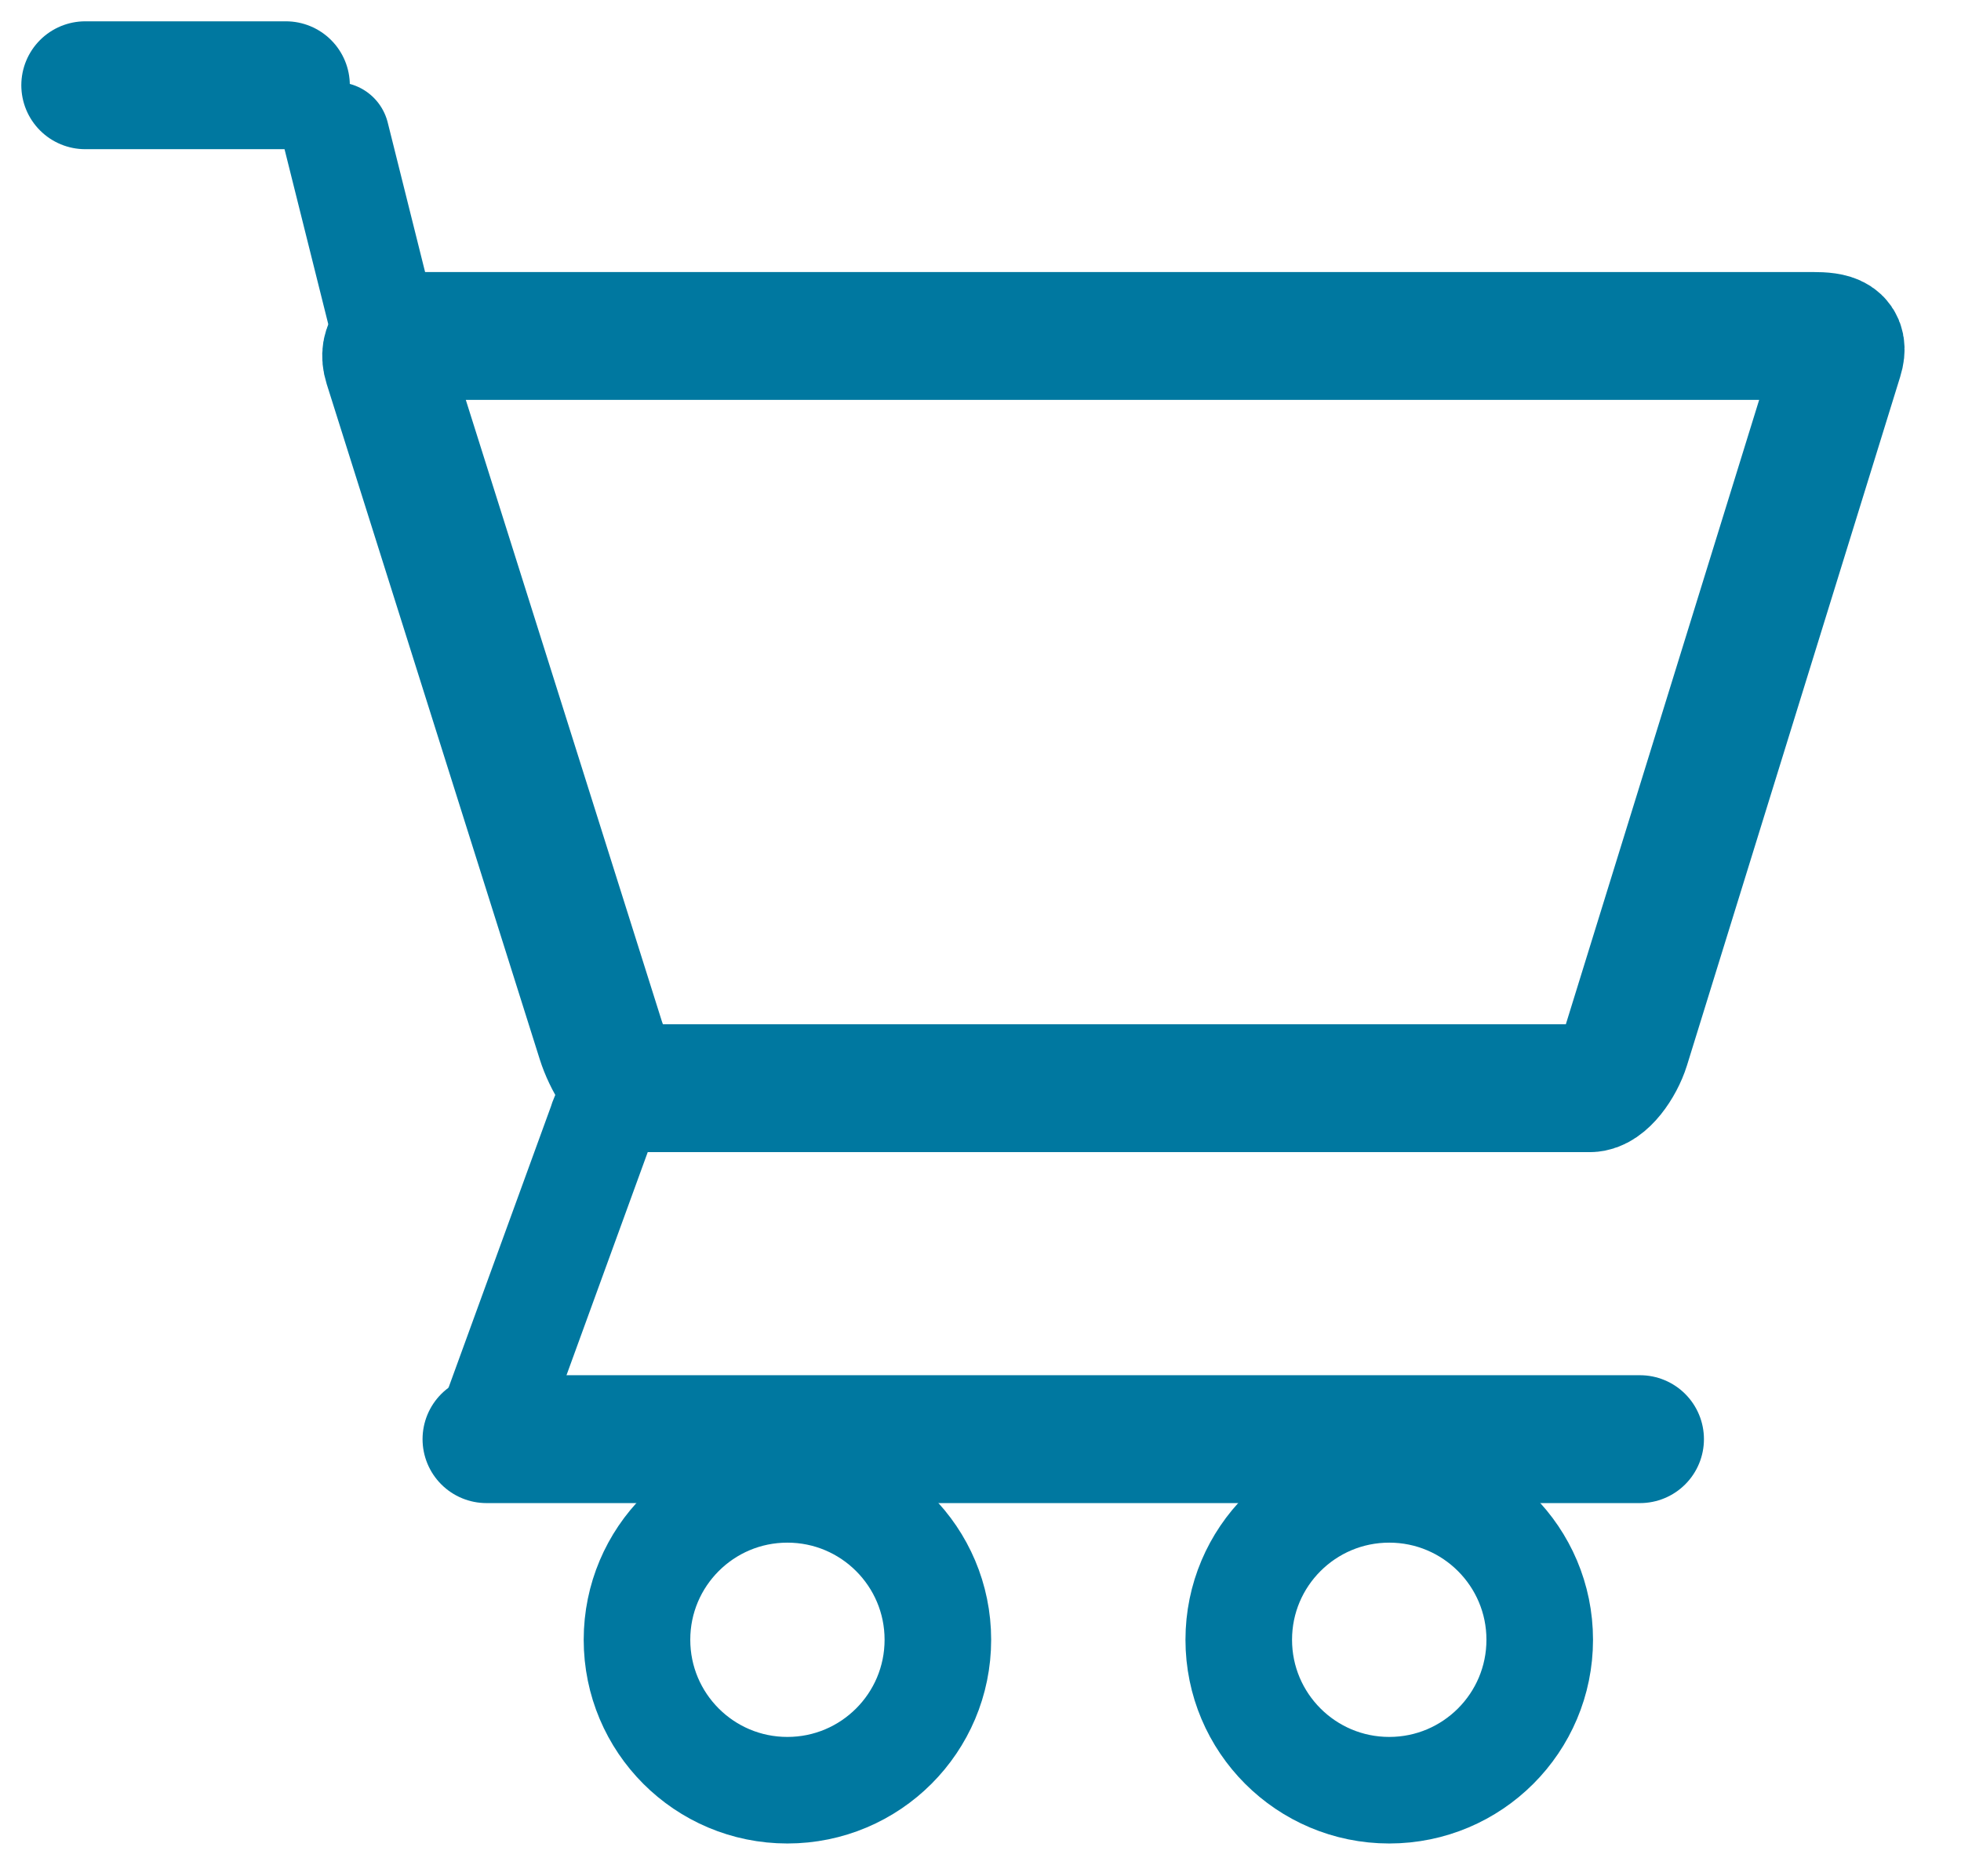
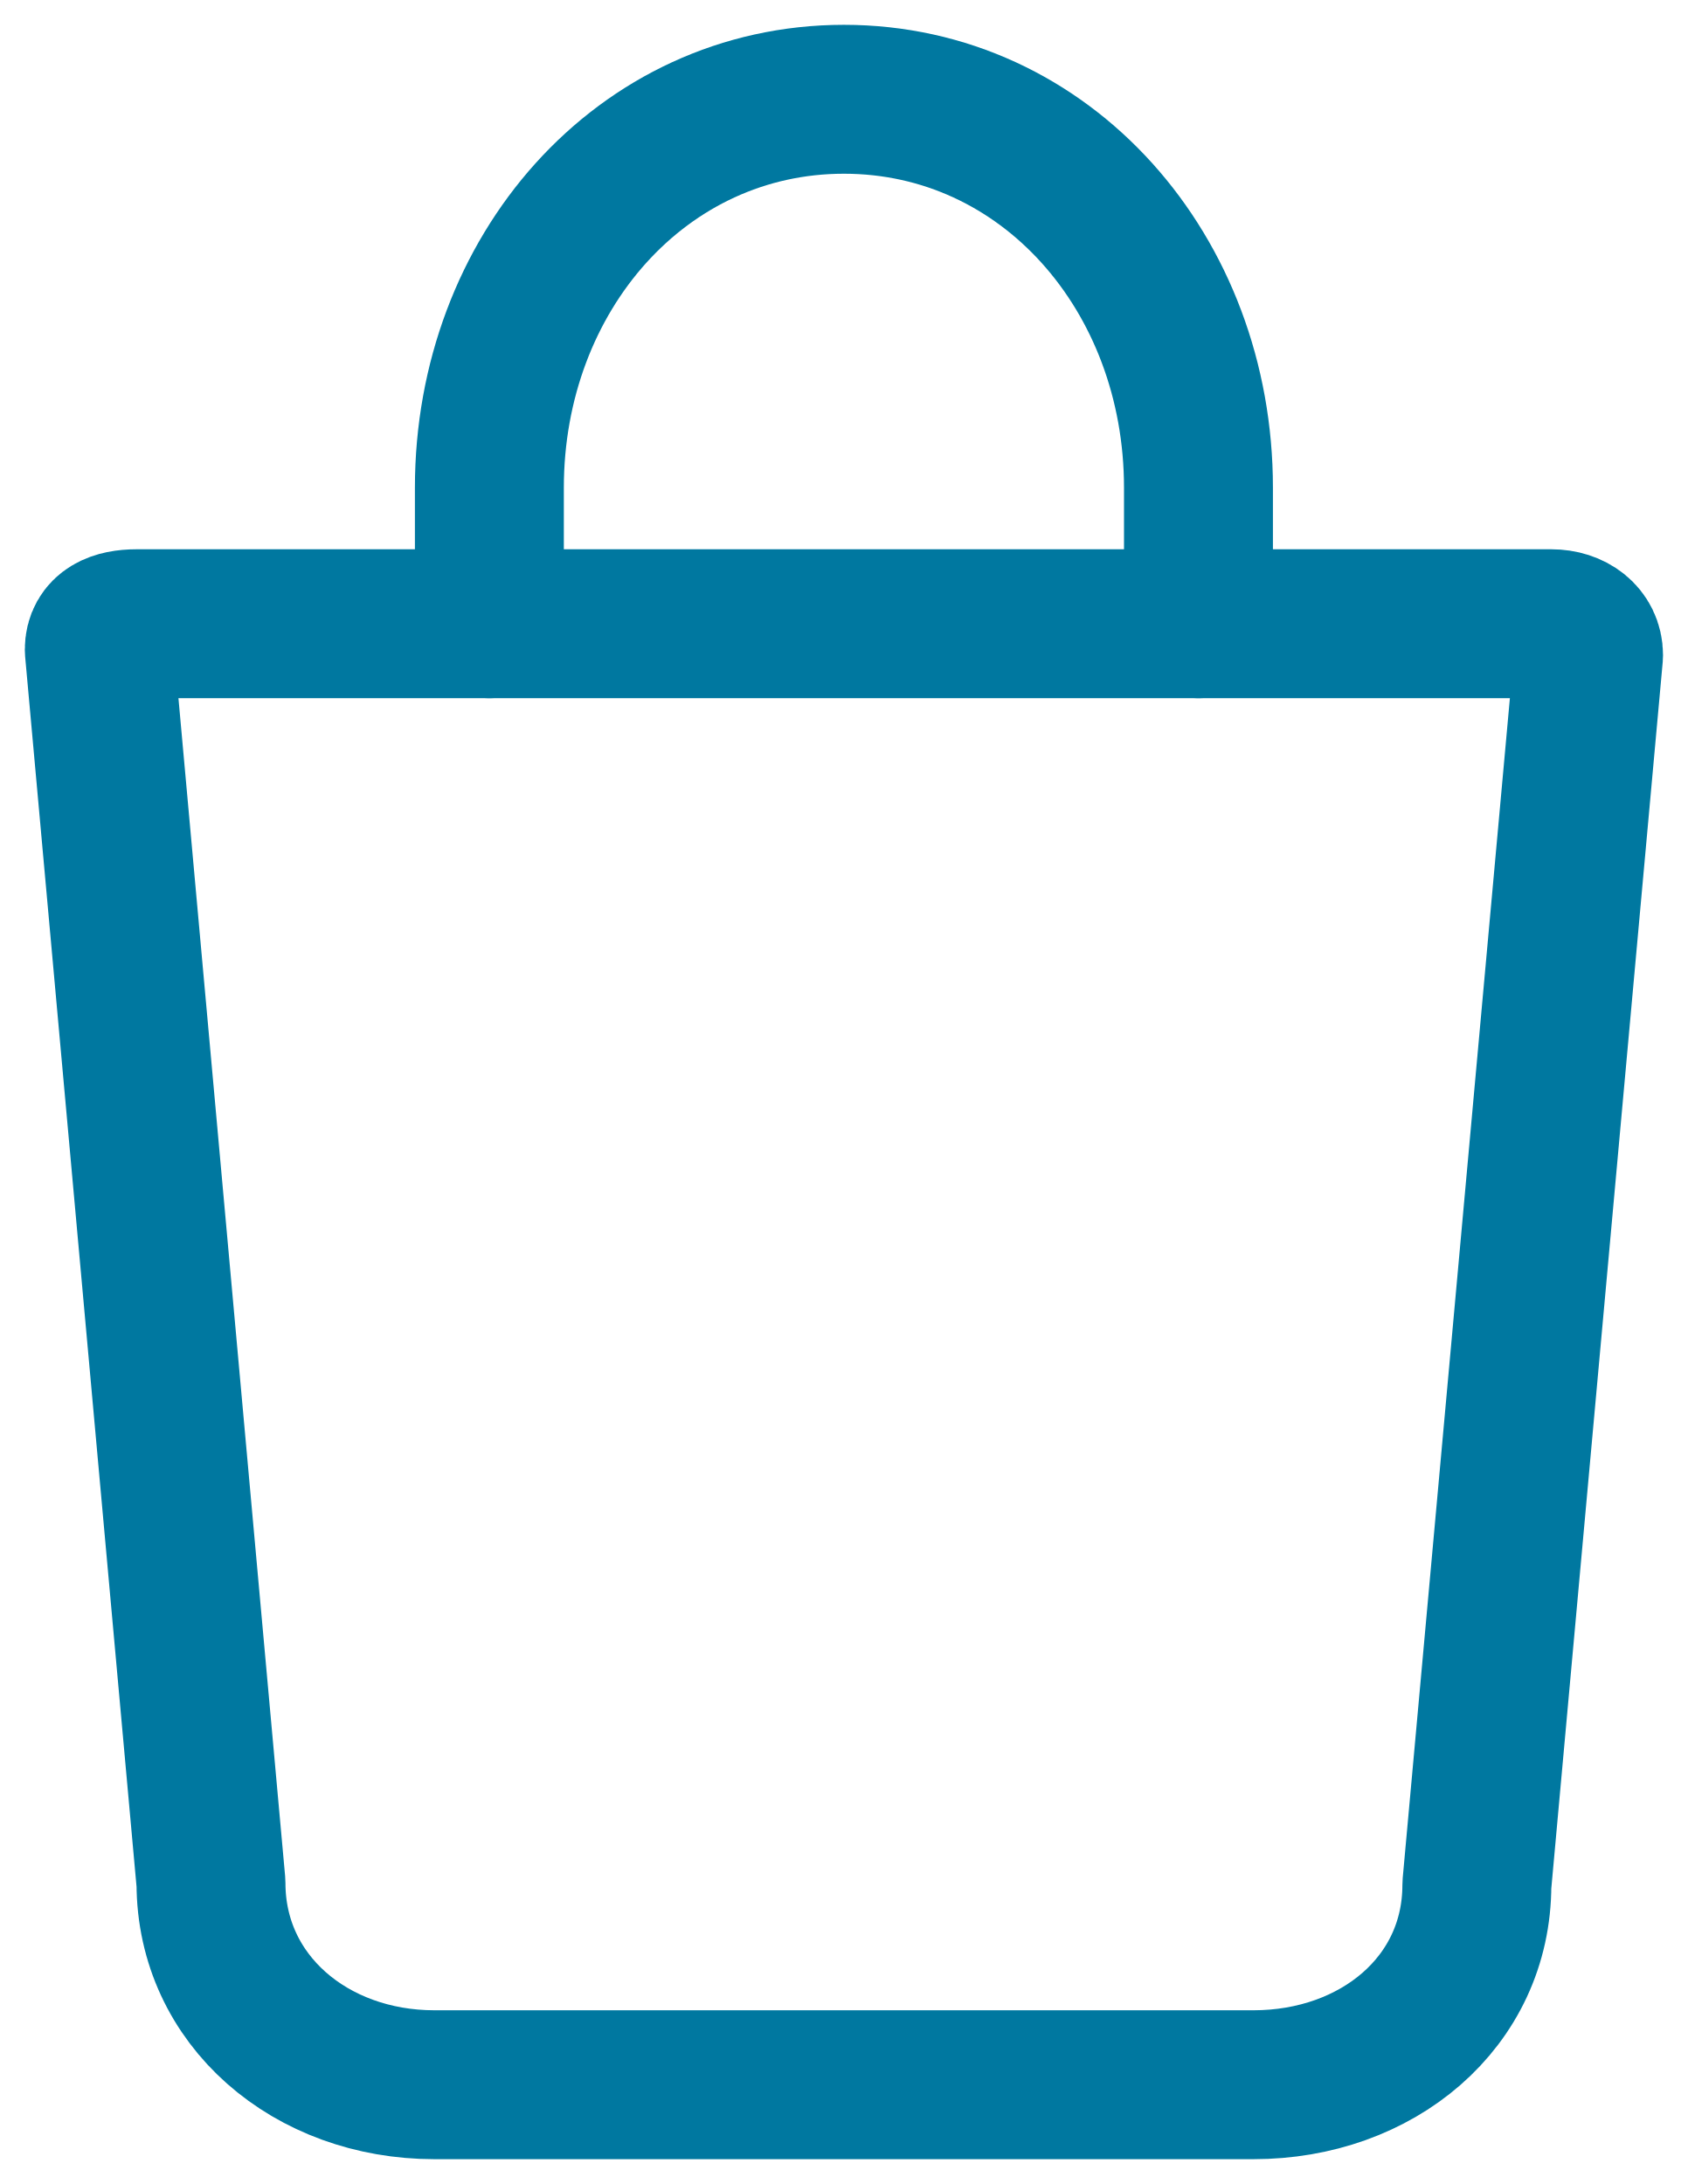
- <svg xmlns="http://www.w3.org/2000/svg" width="23px" height="22px" viewBox="0 0 23 22" version="1.1">
-   <g id="Symbols" stroke="none" stroke-width="1" fill="none" fill-rule="evenodd">
-     <g id="Group-17" transform="translate(1, 1)" stroke="#0078A0">
-       <path d="M8.235,20 C9.21,20 10,19.21 10,18.235 C10,17.261 9.21,16.471 8.235,16.471 C7.26,16.471 6.471,17.261 6.471,18.235 C6.471,19.21 7.26,20 8.235,20 L8.235,20 Z" id="Stroke-224" stroke-width="1.25" />
-       <path d="M15.294,20 C16.269,20 17.059,19.21 17.059,18.235 C17.059,17.261 16.269,16.471 15.294,16.471 C14.319,16.471 13.529,17.261 13.529,18.235 C13.529,19.21 14.319,20 15.294,20 L15.294,20 Z" id="Stroke-226" stroke-width="1.25" />
-       <path d="M3.858,2.941 L20.26,2.941 C20.5,2.941 20.64,2.974 20.57,3.199 L18.07,11.275 C18.001,11.496 17.813,11.765 17.648,11.765 L6.47,11.765 C6.305,11.765 6.118,11.429 6.047,11.204 L3.547,3.279 C3.478,3.058 3.616,2.941 3.858,2.941 L3.858,2.941 Z" id="Stroke-228" stroke-width="1.5" />
-       <line x1="3.529" y1="2.941" x2="2.941" y2="0.588" id="Stroke-230" stroke-width="1.25" stroke-linecap="round" />
-       <path d="M6.471,11.765 C6.308,11.765 6.121,11.95 6.051,12.188 L4.706,15.882" id="Stroke-232" stroke-width="1.25" stroke-linecap="round" />
-       <line x1="-1.12190958e-13" y1="-2.81646052e-14" x2="2.353" y2="-2.81646052e-14" id="Stroke-234" stroke-width="1.5" stroke-linecap="round" />
-       <line x1="4.706" y1="15.882" x2="18.235" y2="15.882" id="Stroke-236" stroke-width="1.5" stroke-linecap="round" />
+ <svg xmlns="http://www.w3.org/2000/svg" width="17px" height="22px" viewBox="0 0 17 22" version="1.1">
+   <g id="Symbols" stroke="none" stroke-width="1" fill="none" fill-rule="evenodd" stroke-linecap="round" stroke-linejoin="round">
+     <g id="icon/shop/active" transform="translate(1, 1)" stroke="#0078A0" stroke-width="1.5">
+       <g id="Icon">
+         <path d="M11.625,20 L3.375,20 C2.132,20 1.125,19.151 1.125,17.968 L0,5.545 C0,5.348 0.168,5.283 0.375,5.283 L14.625,5.283 C14.832,5.283 15,5.404 15,5.601 L13.875,17.987 C13.875,19.171 12.868,20 11.625,20 L11.625,20 Z" id="Stroke-448" />
+         <path d="M3.929,5.283 L3.929,3.913 C3.929,1.752 5.466,0 7.5,0 C9.534,0 11.071,1.752 11.071,3.913 L11.071,5.283" id="Stroke-449" />
+       </g>
    </g>
  </g>
</svg>
